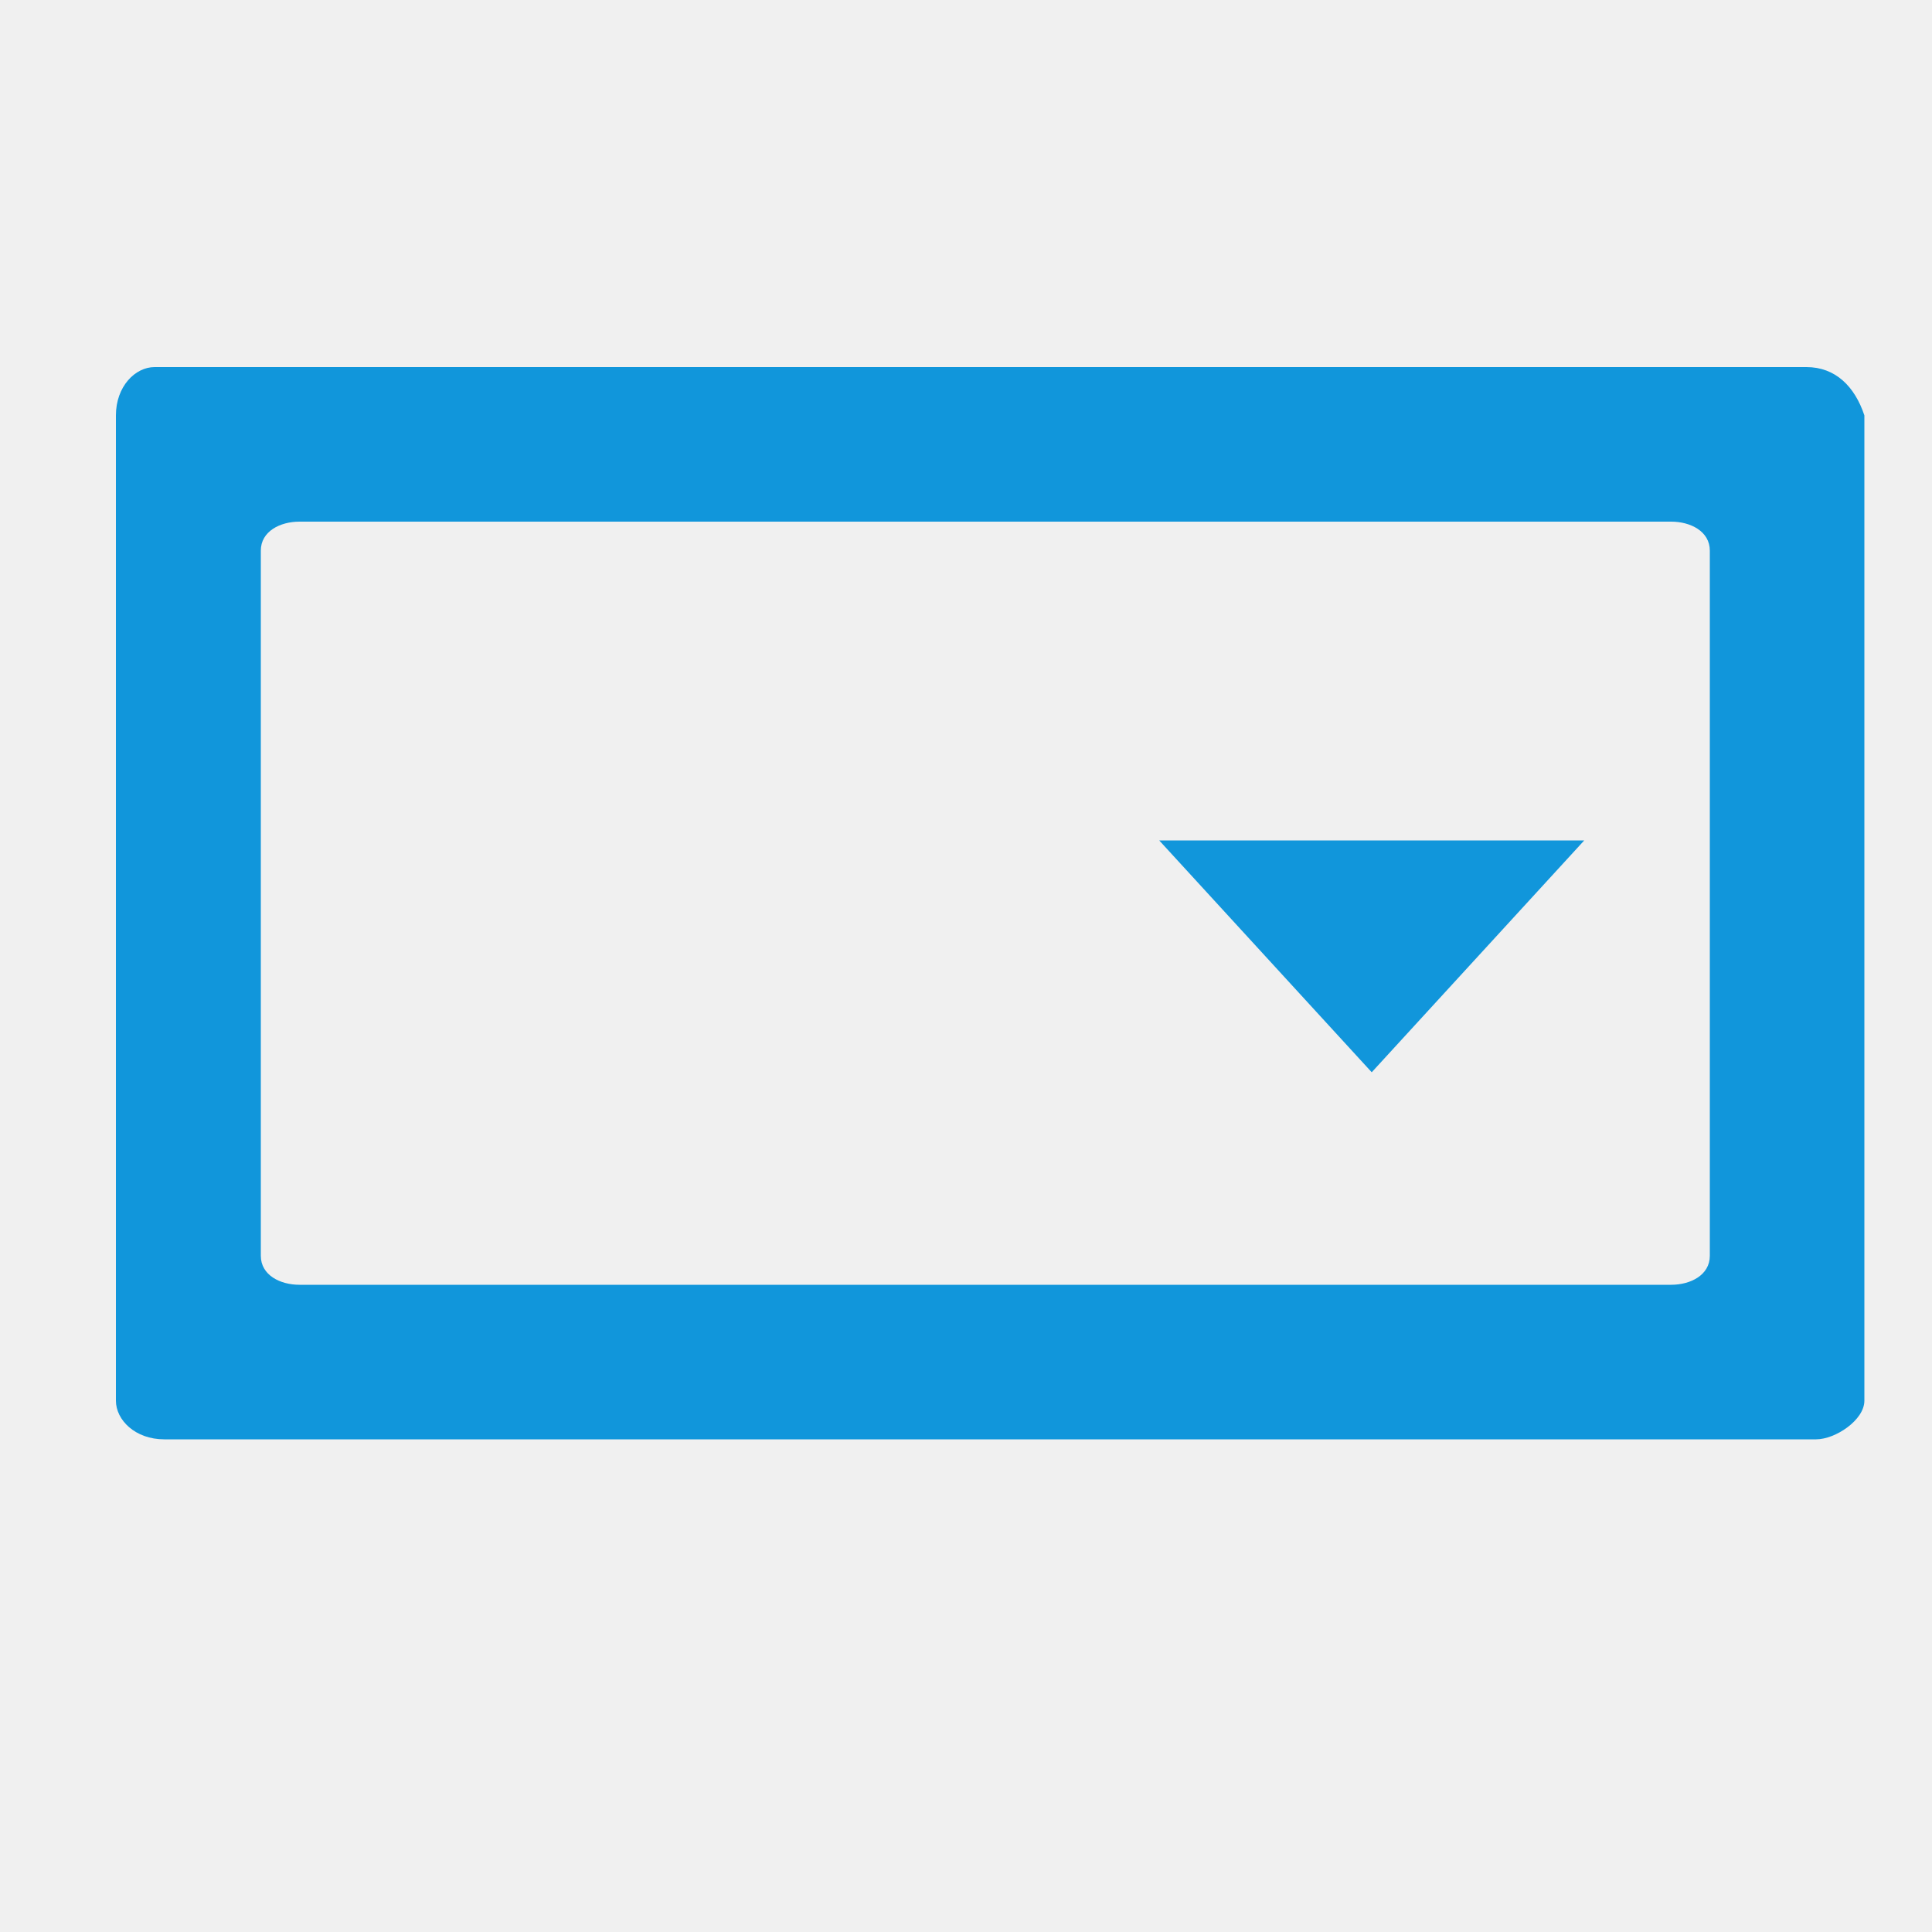
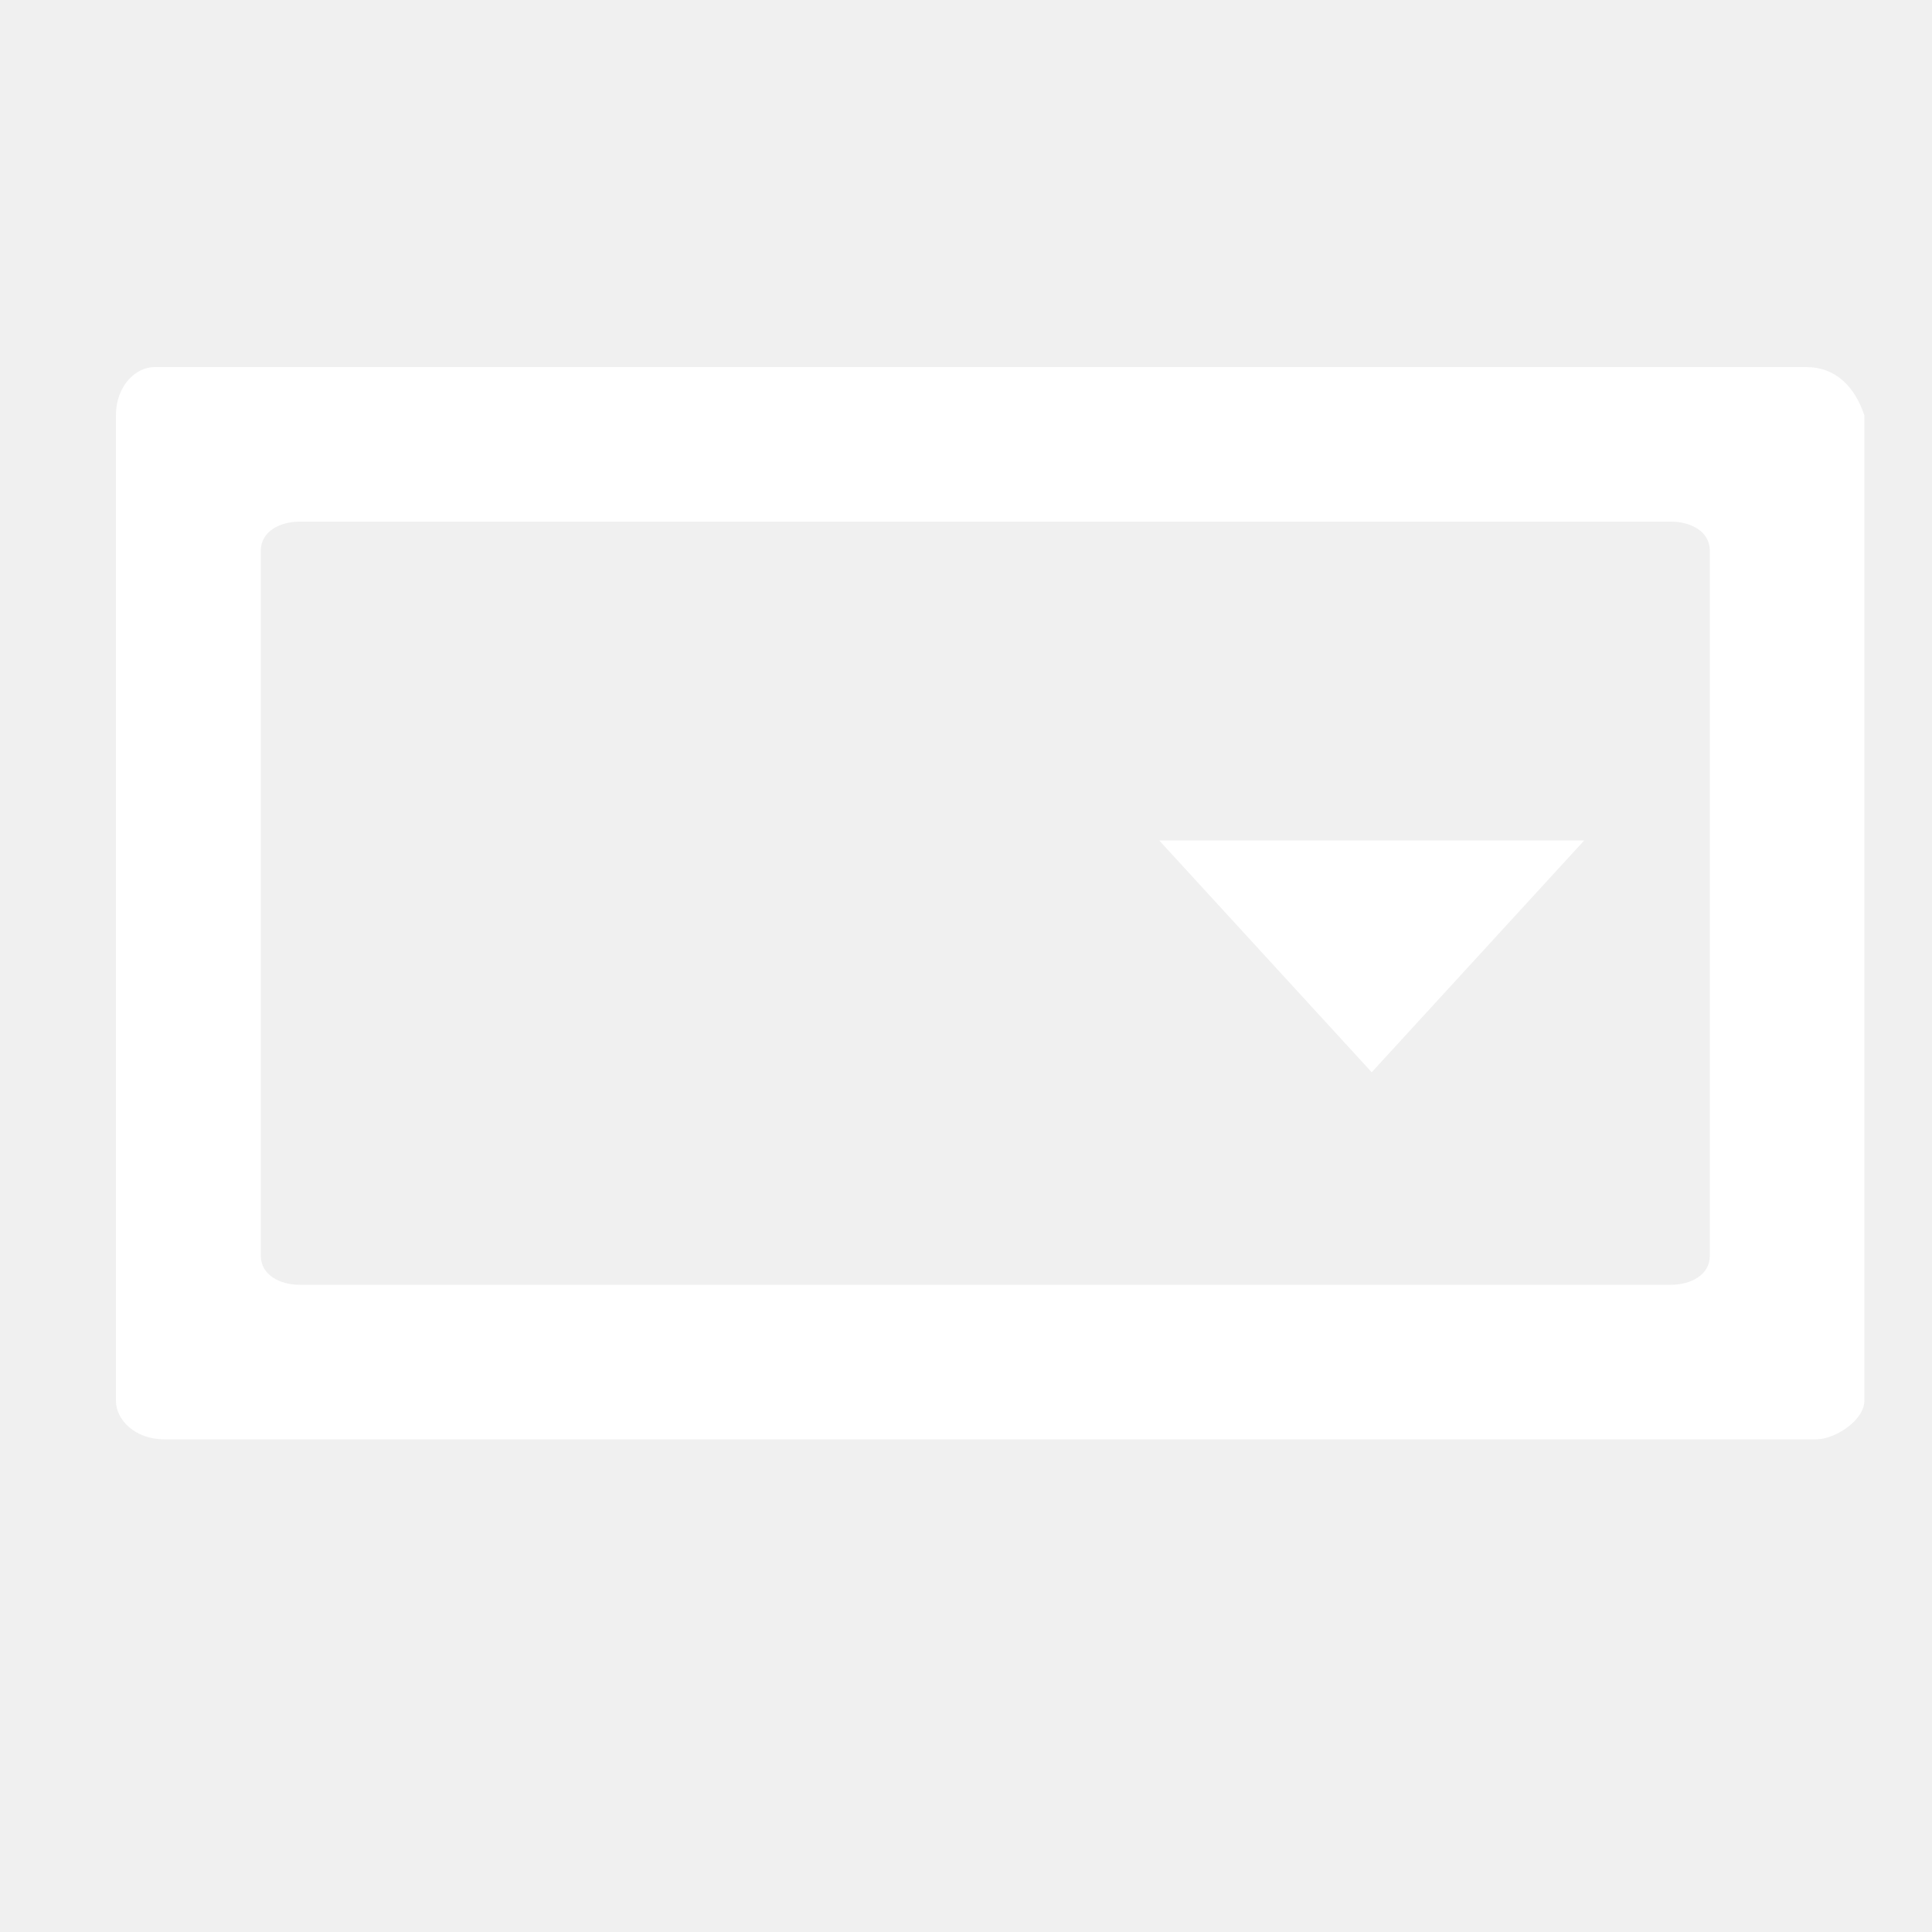
<svg xmlns="http://www.w3.org/2000/svg" class="icon" width="200px" height="200.00px" viewBox="0 0 1024 1024" version="1.1">
-   <path fill="#1196db" d="M839.68 445.44H614.4l112.64 122.88z" />
-   <path fill="#1196db" d="M957.44 194.56H81.92c-10.24 0-20.48 10.24-20.48 25.6V742.4c0 10.24 10.24 20.48 25.6 20.48h875.52c10.24 0 25.6-10.24 25.6-20.48V220.16c-5.12-15.36-15.36-25.6-30.72-25.6z m-51.2 471.04c0 10.24-10.24 15.36-20.48 15.36H158.72c-10.24 0-20.48-5.12-20.48-15.36V291.84c0-10.24 10.24-15.36 20.48-15.36h727.04c10.24 0 20.48 5.12 20.48 15.36V665.6z" />
+   <path fill="#ffffff" d="M839.68 445.44H614.4l112.64 122.88z" />
+   <path fill="#ffffff" d="M957.44 194.56H81.92c-10.24 0-20.48 10.24-20.48 25.6V742.4c0 10.24 10.24 20.48 25.6 20.48h875.52c10.24 0 25.6-10.24 25.6-20.48V220.16c-5.12-15.36-15.36-25.6-30.72-25.6z m-51.2 471.04c0 10.24-10.24 15.36-20.48 15.36H158.72c-10.24 0-20.48-5.12-20.48-15.36V291.84c0-10.24 10.24-15.36 20.48-15.36h727.04c10.24 0 20.48 5.12 20.48 15.36V665.6z" />
</svg>
